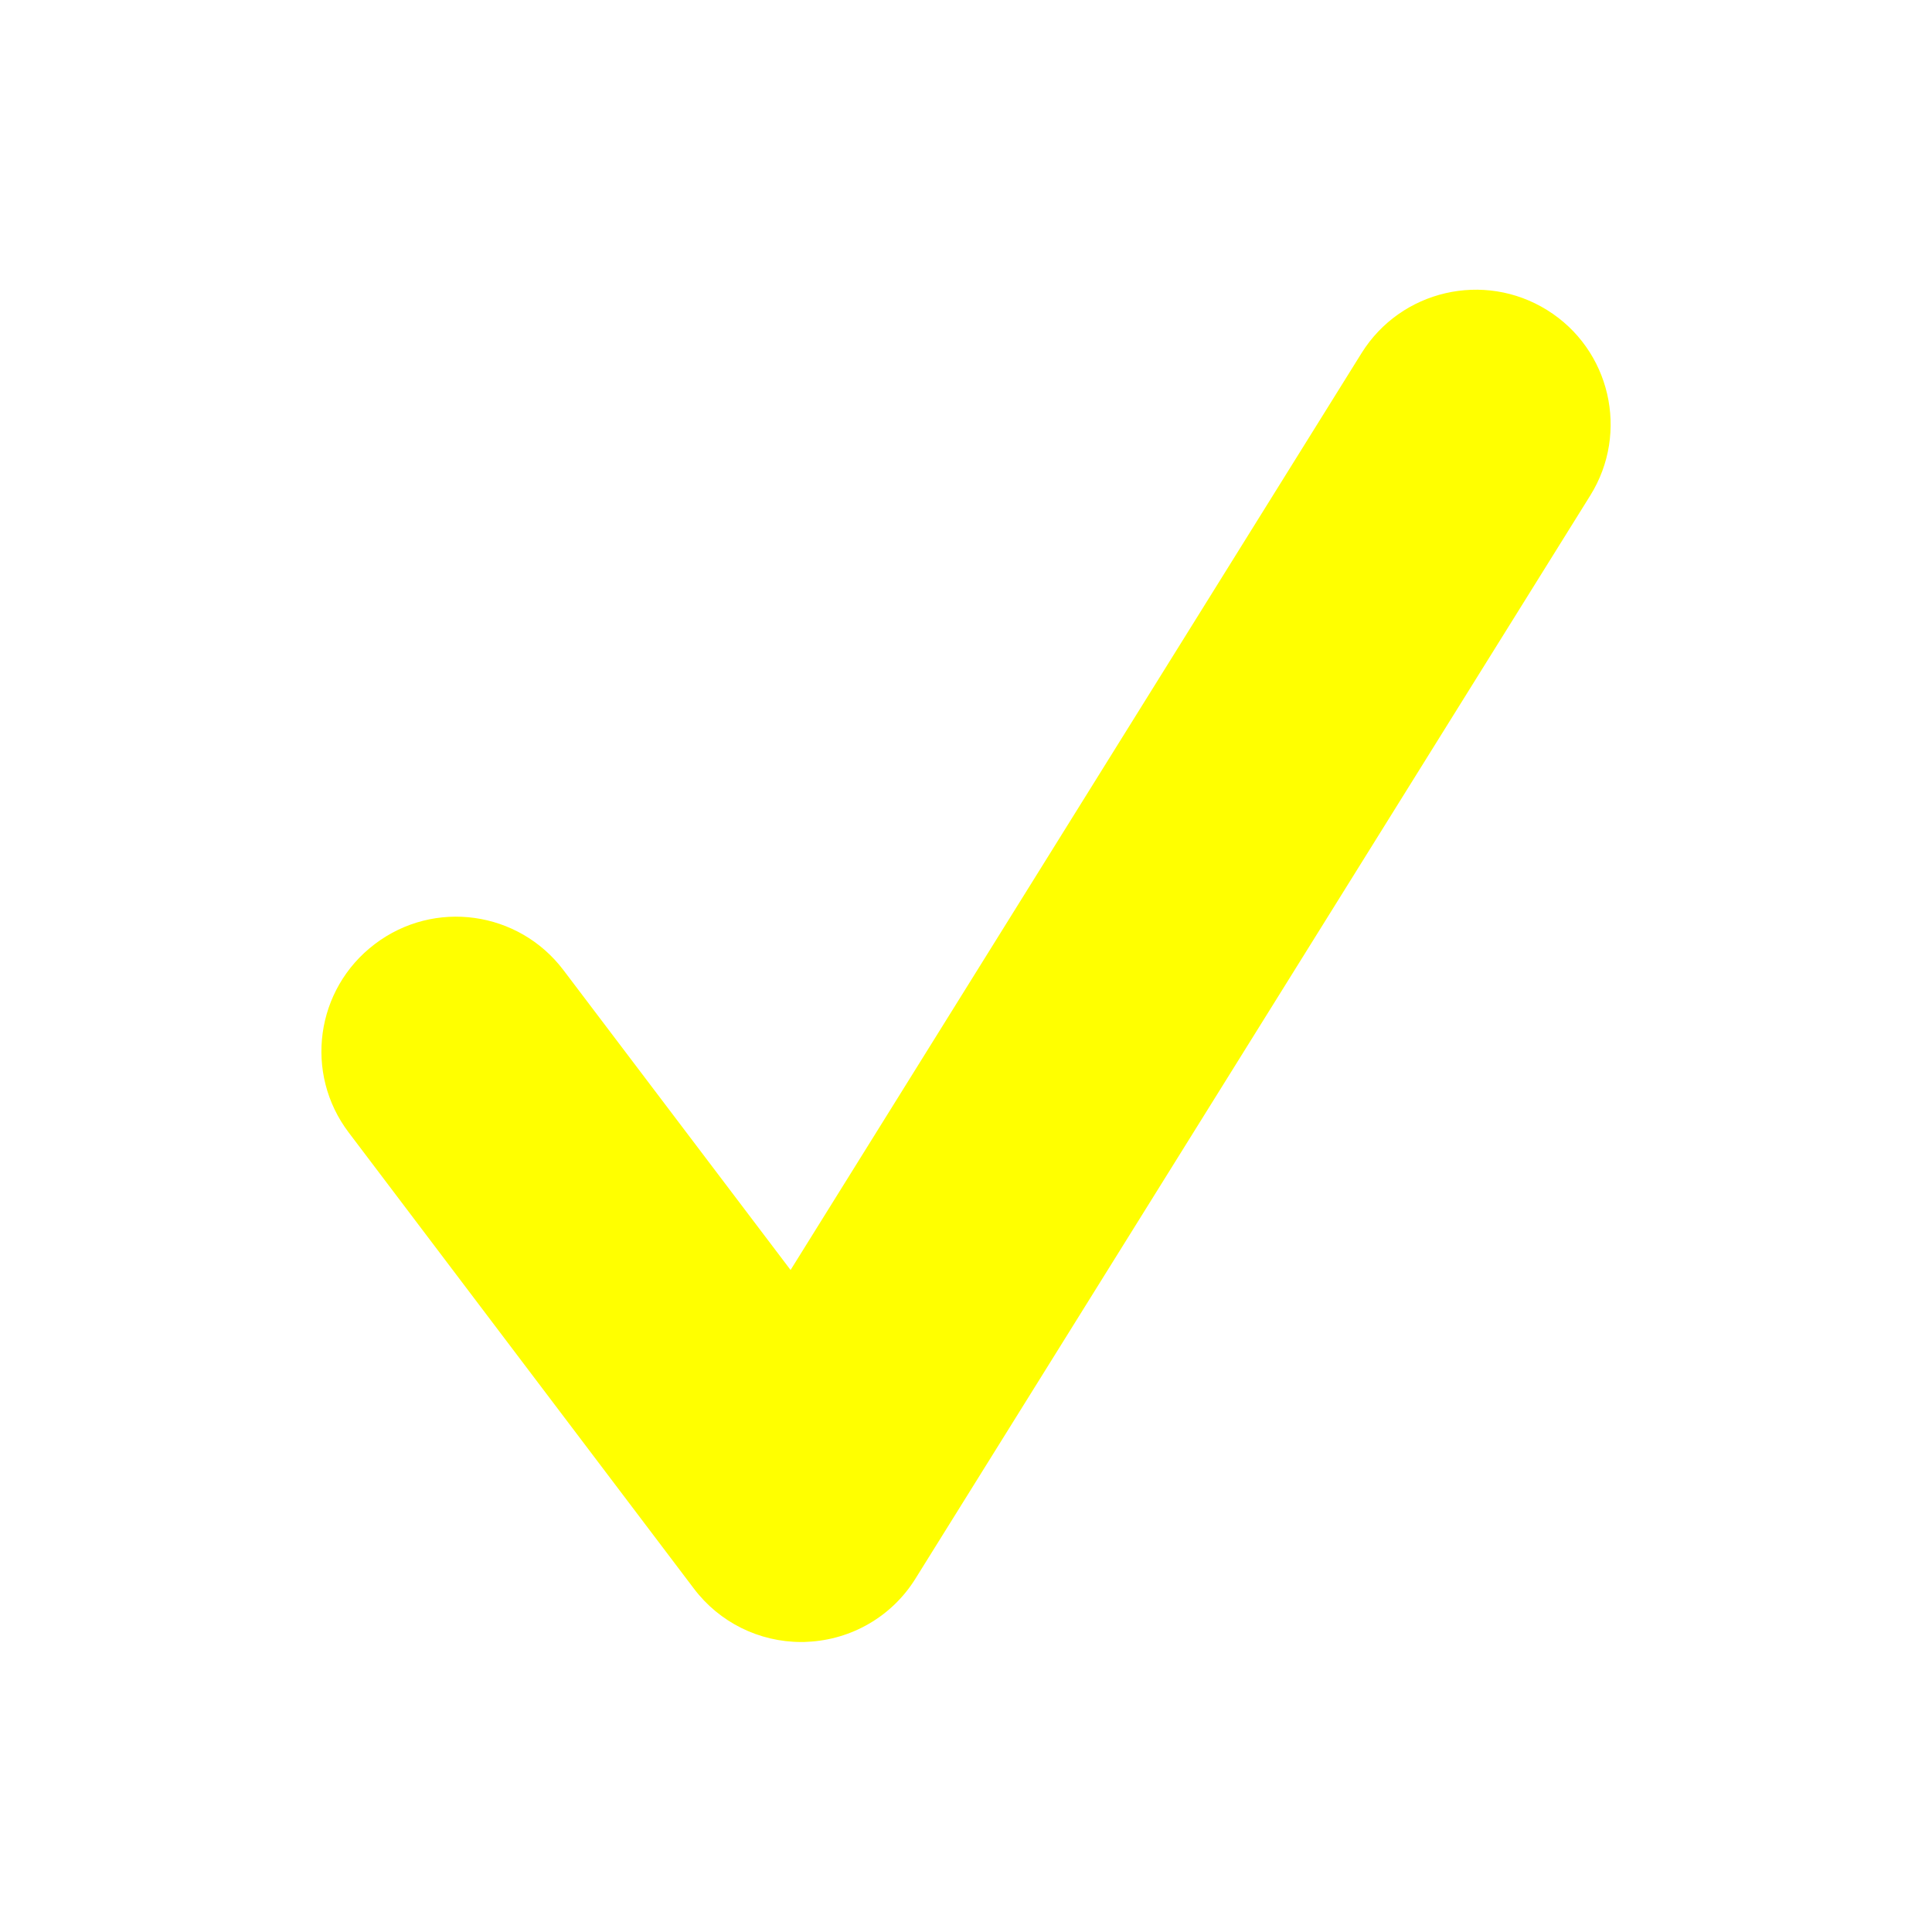
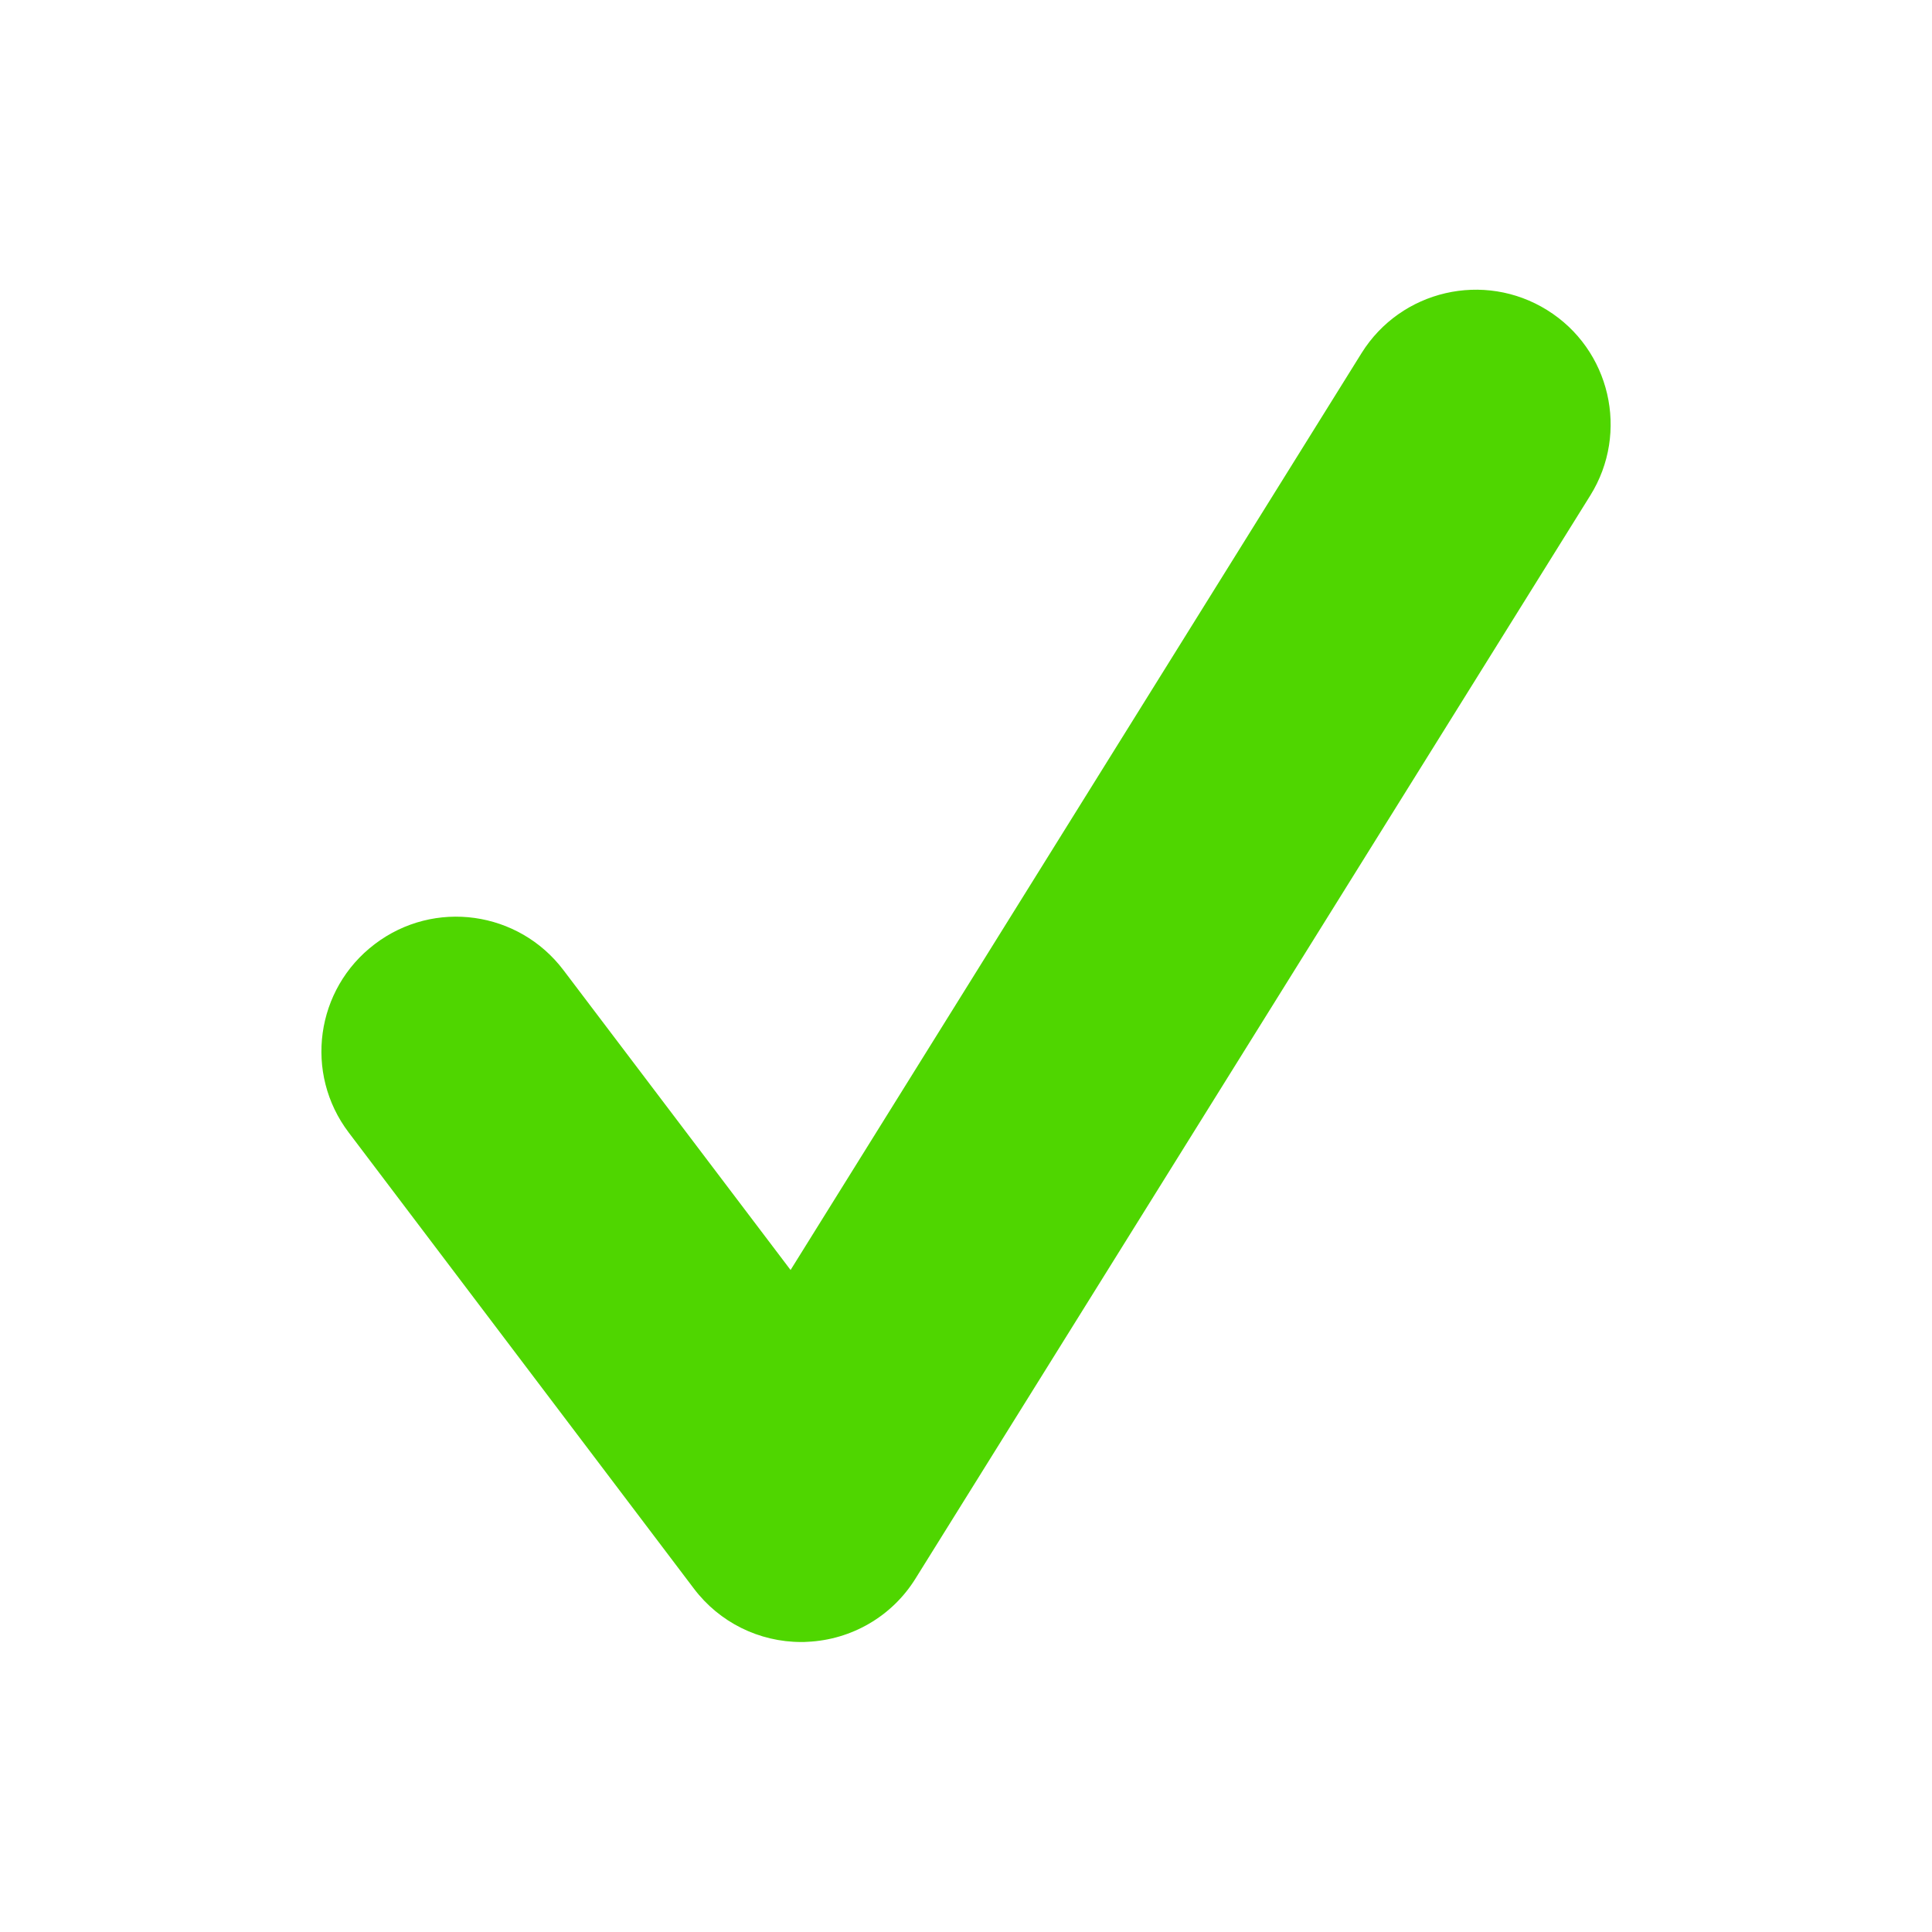
<svg xmlns="http://www.w3.org/2000/svg" version="1.1" id="Check" x="0px" y="0px" viewBox="0 0 20 20" enable-background="new 0 0 20 20" xml:space="preserve">
-   <path fill="#FFFF00" d="M8.294,16.998c-0.435,0-0.847-0.203-1.111-0.553L3.61,11.724c-0.465-0.613-0.344-1.486,0.27-1.951  c0.615-0.467,1.488-0.344,1.953,0.27l2.351,3.104l5.911-9.492c0.407-0.652,1.267-0.852,1.921-0.445  c0.653,0.406,0.854,1.266,0.446,1.92L9.478,16.34c-0.242,0.391-0.661,0.635-1.12,0.656C8.336,16.998,8.316,16.998,8.294,16.998z" />
+   <path fill="#4FD600" d="M8.294,16.998c-0.435,0-0.847-0.203-1.111-0.553L3.61,11.724c-0.465-0.613-0.344-1.486,0.27-1.951  c0.615-0.467,1.488-0.344,1.953,0.27l2.351,3.104l5.911-9.492c0.407-0.652,1.267-0.852,1.921-0.445  c0.653,0.406,0.854,1.266,0.446,1.92L9.478,16.34c-0.242,0.391-0.661,0.635-1.12,0.656C8.336,16.998,8.316,16.998,8.294,16.998z" />
</svg>
